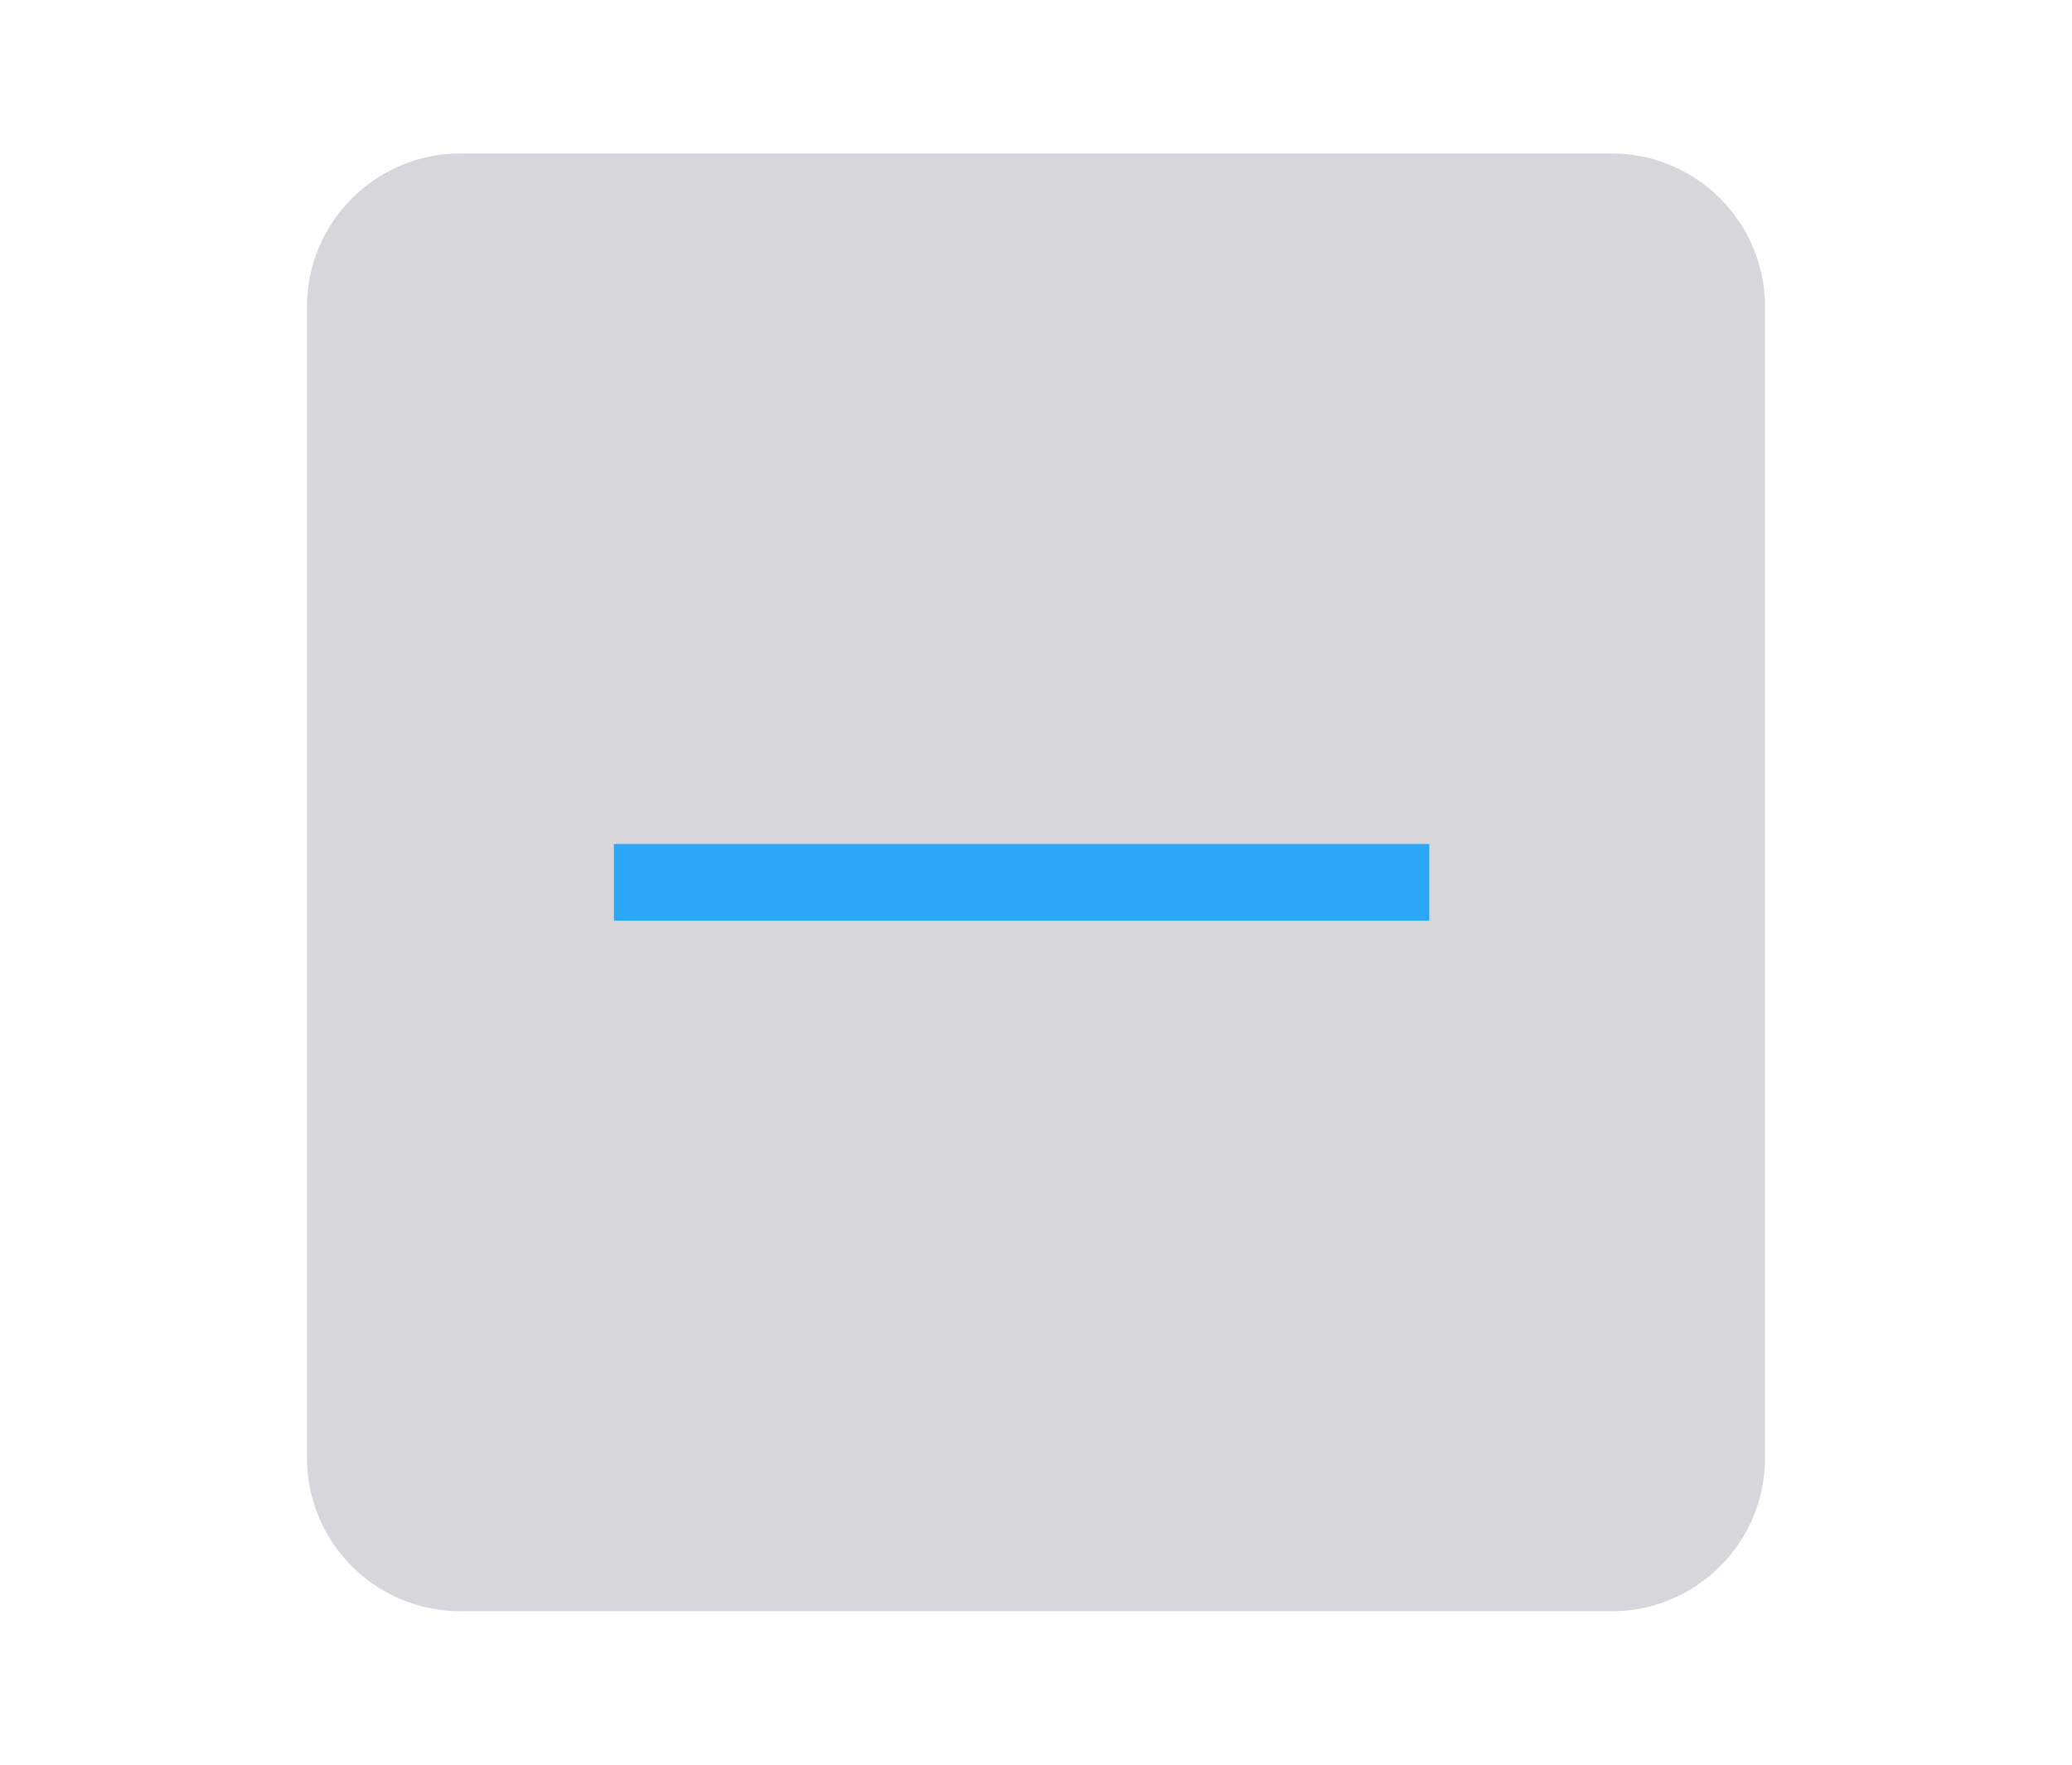
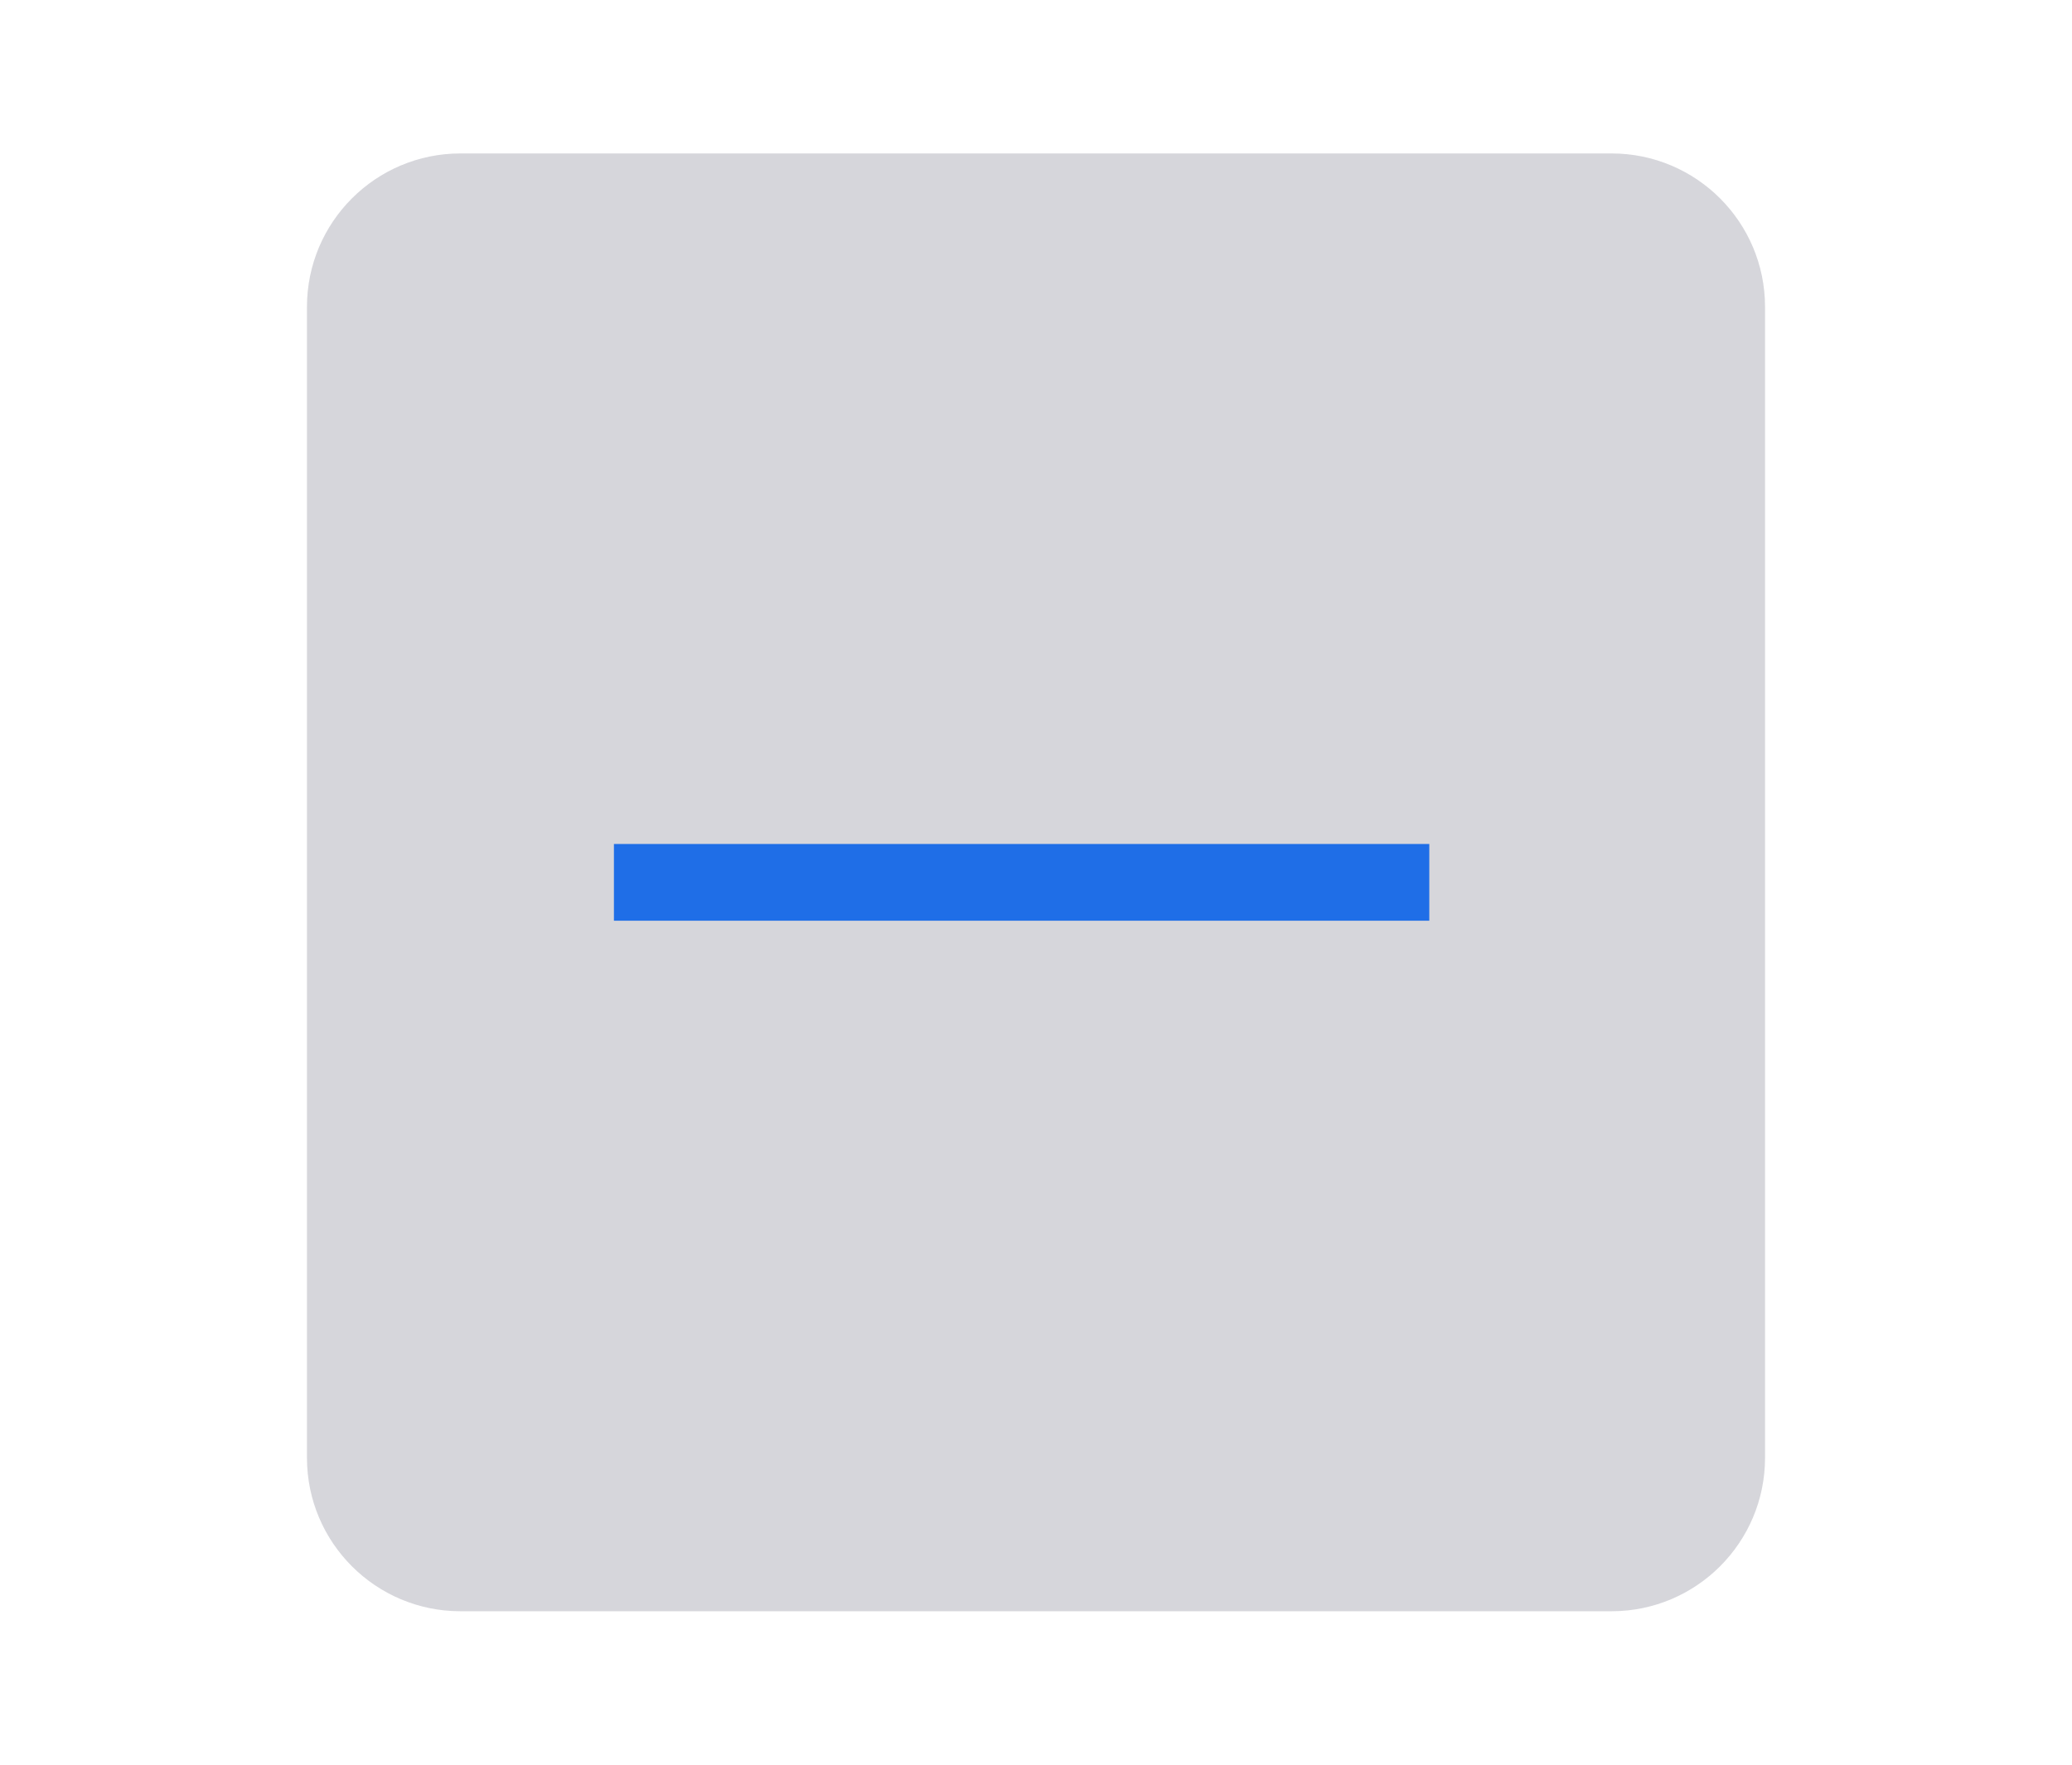
<svg xmlns="http://www.w3.org/2000/svg" width="27px" height="23px" viewBox="0 0 27 23" version="1.1">
  <defs />
  <g id="Page-1" stroke="none" stroke-width="1" fill="none" fill-rule="evenodd">
    <g id="Group" transform="translate(-1, -186)">
      <g id="titlebutton-minimize-active-dark" transform="translate(1, 186)">
        <rect id="Rectangle-20" fill-opacity="0.289" fill="#000000" opacity="0" x="0" y="0" width="27" height="23" />
        <rect id="Rectangle-62" fill-opacity="0.2" fill="#34344B" x="4" y="2" width="19" height="19" rx="2" />
-         <polygon id="Line" fill="#2CA7F8" points="8.5 12 18.125 12 18.625 12 18.625 11 18.125 11 8.5 11 8 11 8 12" />
+         <polygon id="Line" fill="#1F6EE7" points="8.5 12 18.125 12 18.625 12 18.625 11 18.125 11 8.5 11 8 11 8 12" />
      </g>
    </g>
  </g>
</svg>
